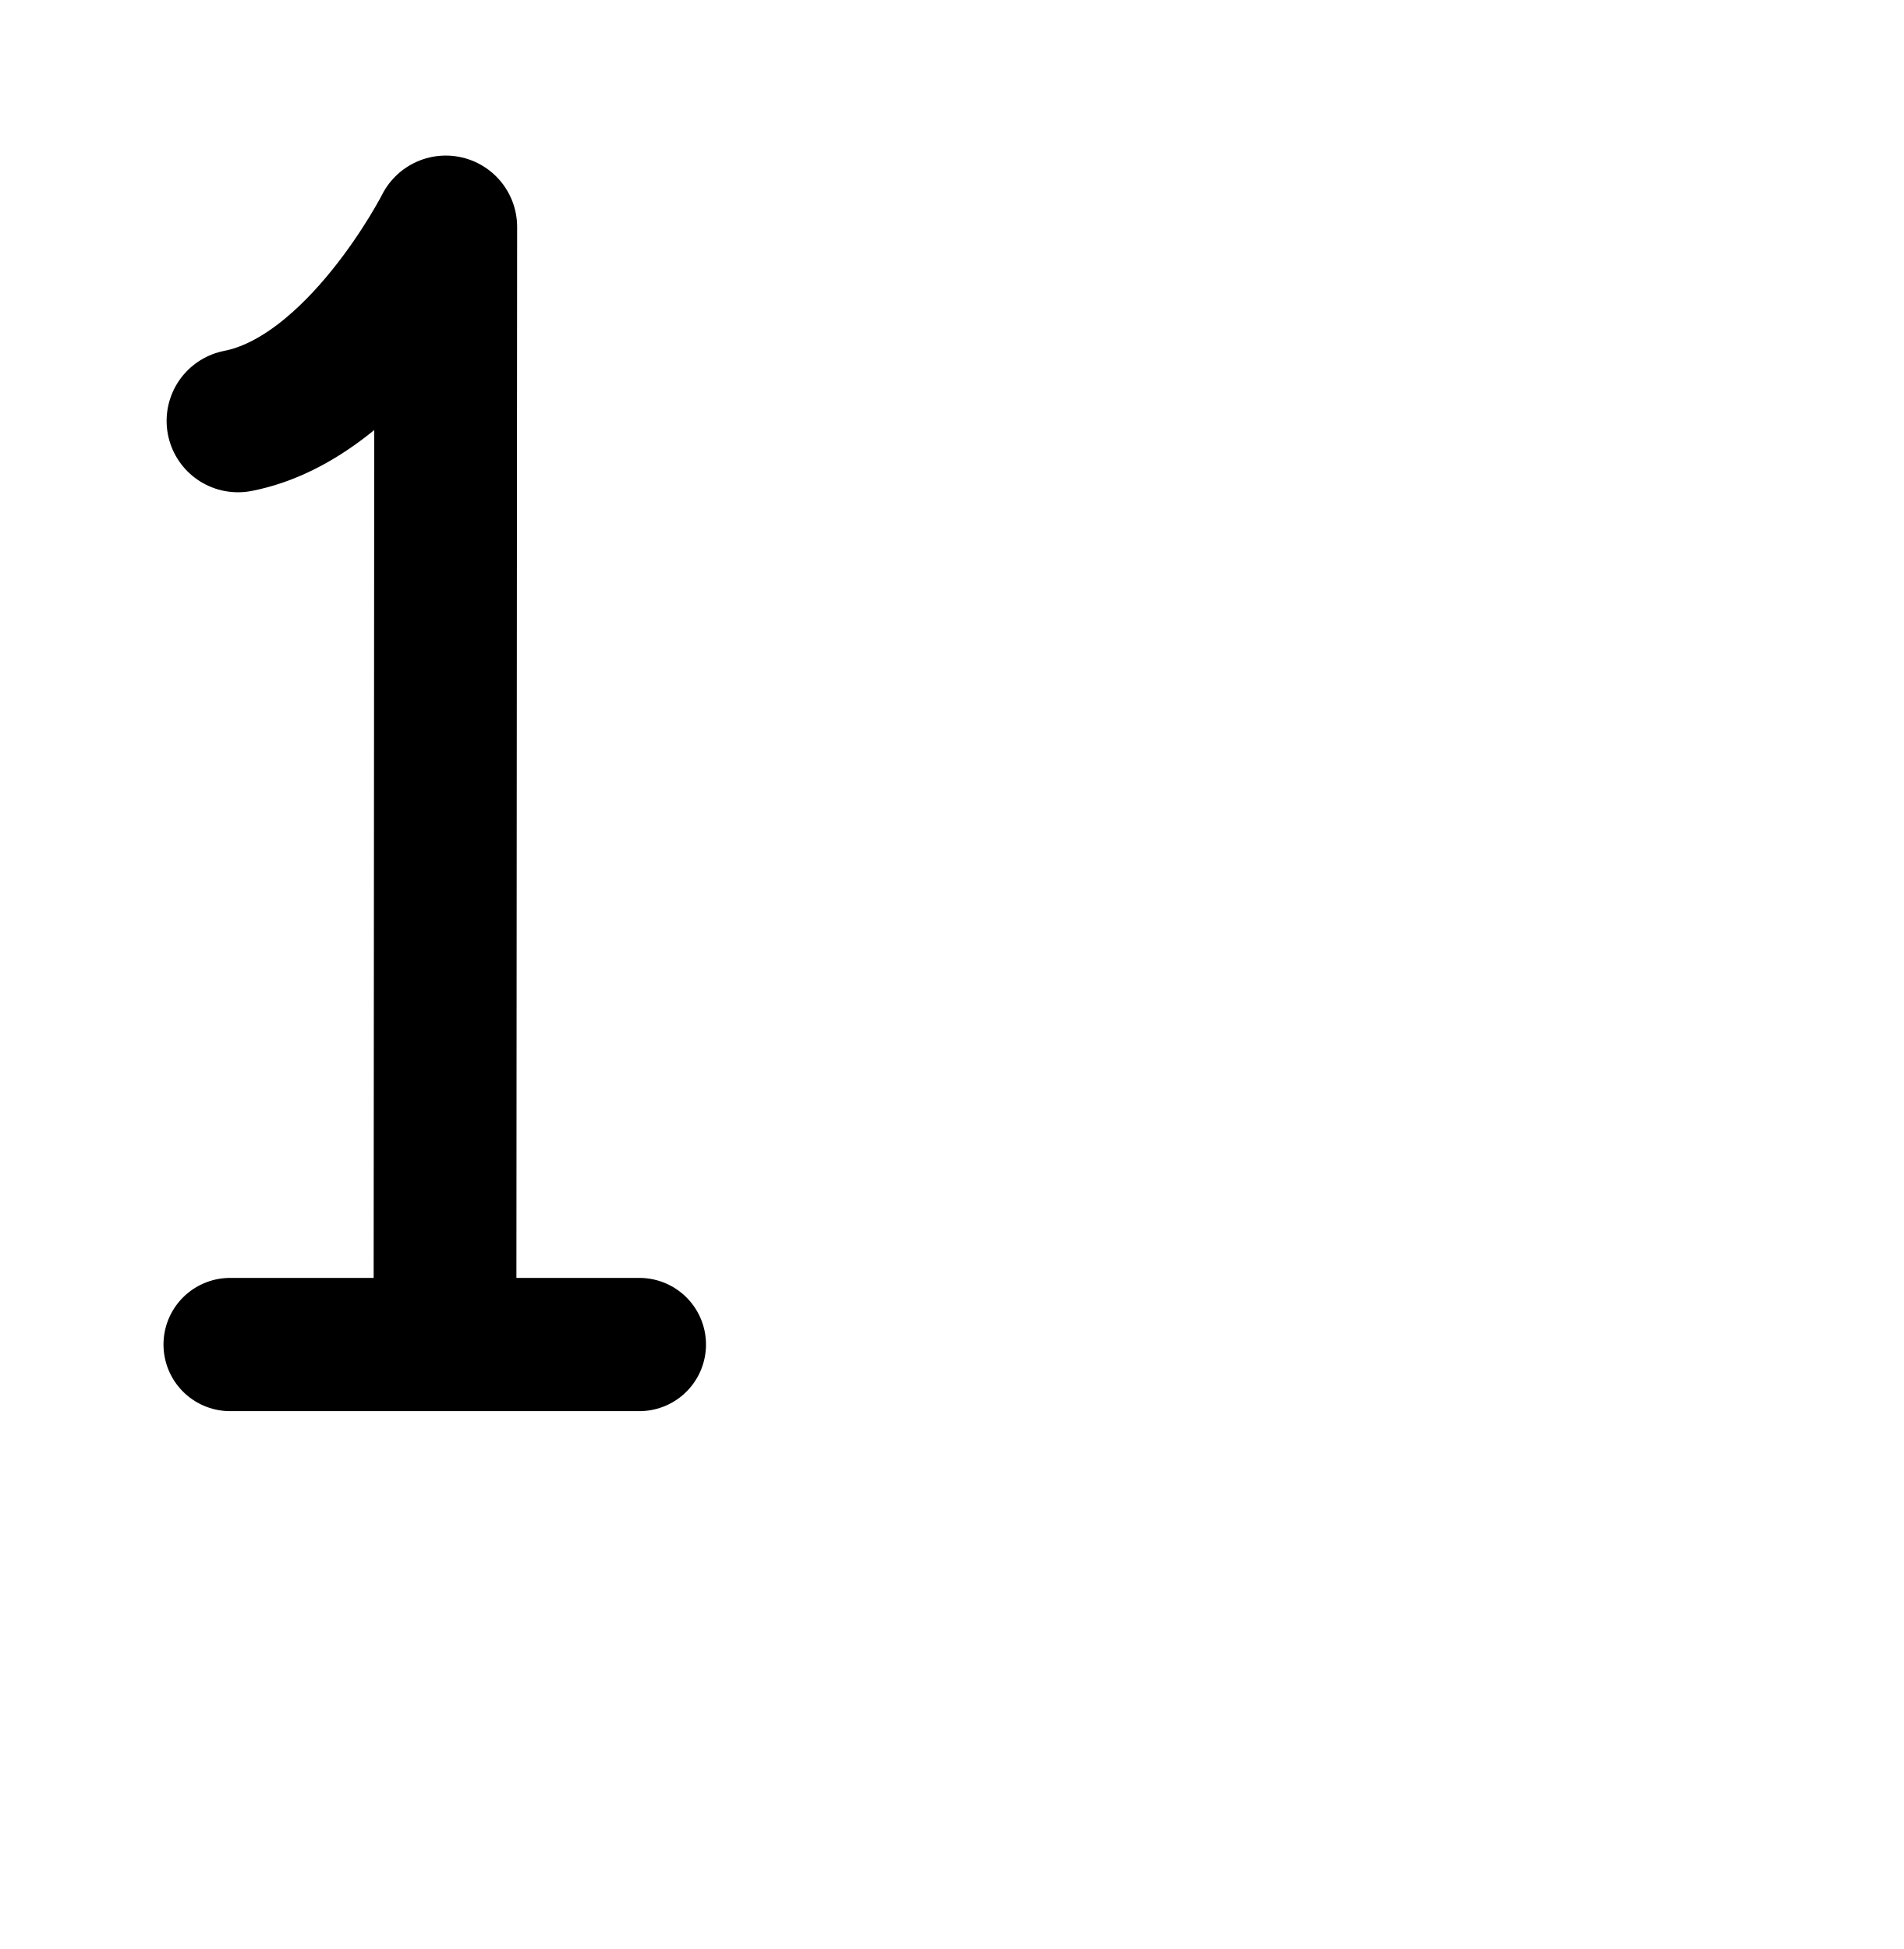
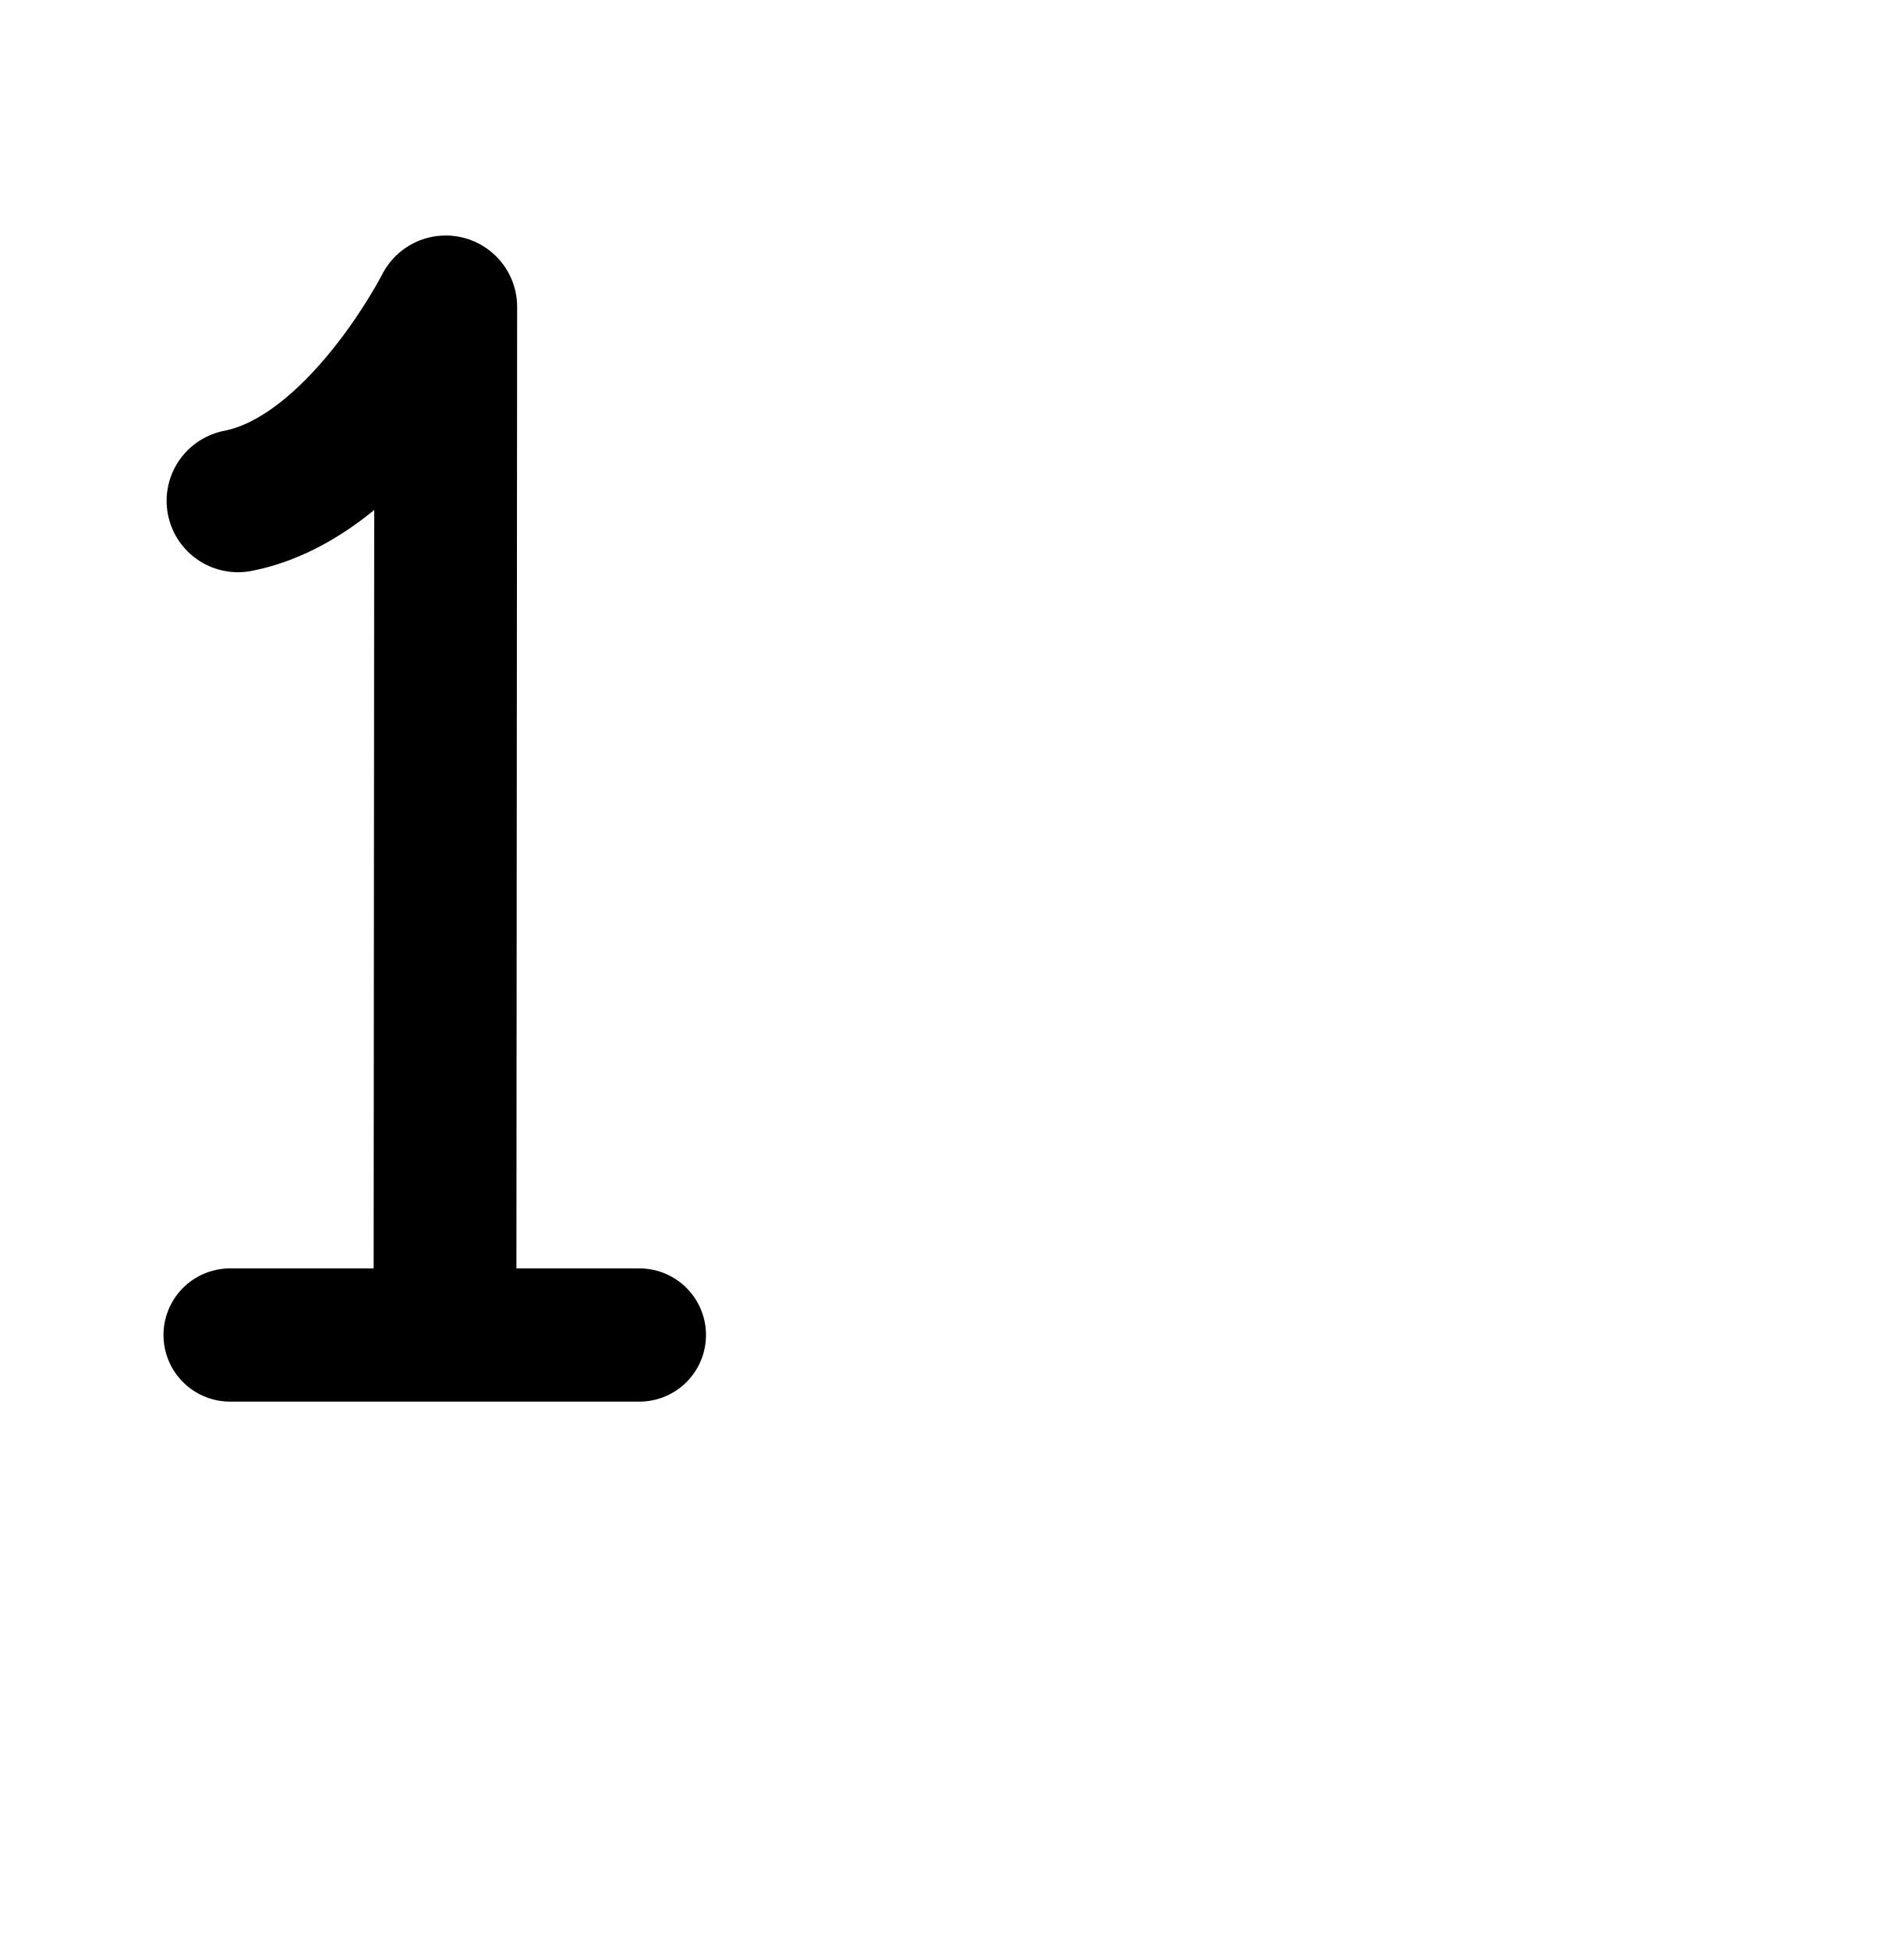
<svg xmlns="http://www.w3.org/2000/svg" width="2000" height="2048" id="svg2992" version="1.1">
  <defs id="defs5498" />
  <g id="layer1" transform="translate(0,1048)">
-     <path style="fill:none;stroke:#000000;stroke-width:150;stroke-linecap:round;stroke-linejoin:round;stroke-miterlimit:4;stroke-dasharray:none;stroke-opacity:1" d="M 250.055,-605.719 C 377.77,-630.639 468.339,-809.522 468.339,-809.522 l -0.799,1162.442" id="path10891" />
-     <path style="fill:none;fill-rule:evenodd;stroke:#000000;stroke-width:140;stroke-linecap:round;stroke-linejoin:round;stroke-miterlimit:4;stroke-dasharray:none;stroke-opacity:1" d="m 241.77,364.815 430,0" id="path4137" />
-     <path style="color:#000000;font-style:normal;font-variant:normal;font-weight:normal;font-stretch:normal;font-size:medium;line-height:normal;font-family:sans-serif;text-indent:0;text-align:start;text-decoration:none;text-decoration-line:none;text-decoration-style:solid;text-decoration-color:#000000;letter-spacing:normal;word-spacing:normal;text-transform:none;direction:ltr;block-progression:tb;writing-mode:lr-tb;baseline-shift:baseline;text-anchor:start;white-space:normal;clip-rule:nonzero;display:inline;overflow:visible;visibility:visible;opacity:1;isolation:auto;mix-blend-mode:normal;color-interpolation:sRGB;color-interpolation-filters:linearRGB;solid-color:#000000;solid-opacity:1;fill:#000000;fill-opacity:1;fill-rule:nonzero;stroke:none;stroke-width:150;stroke-linecap:round;stroke-linejoin:round;stroke-miterlimit:4;stroke-dasharray:none;stroke-dashoffset:0;stroke-opacity:1;color-rendering:auto;image-rendering:auto;shape-rendering:auto;text-rendering:auto;enable-background:accumulate" d="M -475.148 160.982 A 75.007 75.007 0 0 0 -539.883 202.051 C -539.883 202.051 -559.324 240.17 -592.584 281.381 C -625.844 322.591 -671.598 359.481 -705.619 366.119 A 75.007 75.007 0 1 0 -676.893 513.342 C -625.4 503.294 -583.107 479.104 -548.117 450.336 L -548.73 1340.266 L -699.539 1340.266 A 70.007 70.007 0 1 0 -699.539 1480.266 L -269.539 1480.266 A 70.007 70.007 0 1 0 -269.539 1340.266 L -398.73 1340.266 L -397.971 235.98 A 75.007 75.007 0 0 0 -475.148 160.982 z " transform="translate(0,-1048)" id="path10891-6" />
+     <path style="fill:none;stroke:#000000;stroke-width:150;stroke-linecap:round;stroke-linejoin:round;stroke-miterlimit:4;stroke-dasharray:none;stroke-opacity:1" d="M 250.055,-521.719 C 377.77,-546.639 468.339,-725.522 468.339,-725.522 l -0.799,1068.442" id="path10891" />
+     <path style="fill:none;fill-rule:evenodd;stroke:#000000;stroke-width:140;stroke-linecap:round;stroke-linejoin:round;stroke-miterlimit:4;stroke-dasharray:none;stroke-opacity:1" d="m 241.77,354.815 430,0" id="path4137" />
+     <path style="color:#000000;font-style:normal;font-variant:normal;font-weight:normal;font-stretch:normal;font-size:medium;line-height:normal;font-family:sans-serif;text-indent:0;text-align:start;text-decoration:none;text-decoration-line:none;text-decoration-style:solid;text-decoration-color:#000000;letter-spacing:normal;word-spacing:normal;text-transform:none;direction:ltr;block-progression:tb;writing-mode:lr-tb;baseline-shift:baseline;text-anchor:start;white-space:normal;clip-rule:nonzero;display:inline;overflow:visible;visibility:visible;opacity:1;isolation:auto;mix-blend-mode:normal;color-interpolation:sRGB;color-interpolation-filters:linearRGB;solid-color:#000000;solid-opacity:1;fill:#000000;fill-opacity:1;fill-rule:nonzero;stroke:none;stroke-width:150;stroke-linecap:round;stroke-linejoin:round;stroke-miterlimit:4;stroke-dasharray:none;stroke-dashoffset:0;stroke-opacity:1;color-rendering:auto;image-rendering:auto;shape-rendering:auto;text-rendering:auto;enable-background:accumulate" d="M -463.834 245.533 A 75.007 75.007 0 0 0 -528.574 286.6 C -528.574 286.6 -548.014 324.721 -581.273 365.932 C -614.533 407.142 -660.288 444.03 -694.309 450.668 A 75.007 75.007 0 1 0 -665.582 597.893 C -614.096 587.846 -571.808 563.658 -536.82 534.895 L -537.418 1330.814 L -688.23 1330.814 A 70.007 70.007 0 1 0 -688.23 1470.814 L -258.23 1470.814 A 70.007 70.007 0 1 0 -258.23 1330.814 L -387.418 1330.814 L -386.66 320.533 A 75.007 75.007 0 0 0 -463.834 245.533 z " transform="translate(0,-1048)" id="path10891-4" />
+     <path id="path4206" transform="translate(0,-1048)" d="M -463.834 245.533 A 75.007 75.007 0 0 0 -528.574 286.6 C -528.574 286.6 -548.014 324.721 -581.273 365.932 C -614.533 407.142 -660.288 444.03 -694.309 450.668 A 75.007 75.007 0 1 0 -665.582 597.893 C -614.096 587.846 -571.808 563.658 -536.82 534.895 L -537.418 1330.814 L -688.23 1330.814 A 70.007 70.007 0 1 0 -688.23 1470.814 L -258.23 1470.814 A 70.007 70.007 0 1 0 -258.23 1330.814 L -387.418 1330.814 L -386.66 320.533 A 75.007 75.007 0 0 0 -463.834 245.533 z " style="color:#000000;font-style:normal;font-variant:normal;font-weight:normal;font-stretch:normal;font-size:medium;line-height:normal;font-family:sans-serif;text-indent:0;text-align:start;text-decoration:none;text-decoration-line:none;text-decoration-style:solid;text-decoration-color:#000000;letter-spacing:normal;word-spacing:normal;text-transform:none;direction:ltr;block-progression:tb;writing-mode:lr-tb;baseline-shift:baseline;text-anchor:start;white-space:normal;clip-rule:nonzero;display:inline;overflow:visible;visibility:visible;opacity:1;isolation:auto;mix-blend-mode:normal;color-interpolation:sRGB;color-interpolation-filters:linearRGB;solid-color:#000000;solid-opacity:1;fill:#000000;fill-opacity:1;fill-rule:nonzero;stroke:none;stroke-width:150;stroke-linecap:round;stroke-linejoin:round;stroke-miterlimit:4;stroke-dasharray:none;stroke-dashoffset:0;stroke-opacity:1;color-rendering:auto;image-rendering:auto;shape-rendering:auto;text-rendering:auto;enable-background:accumulate" />
  </g>
</svg>
